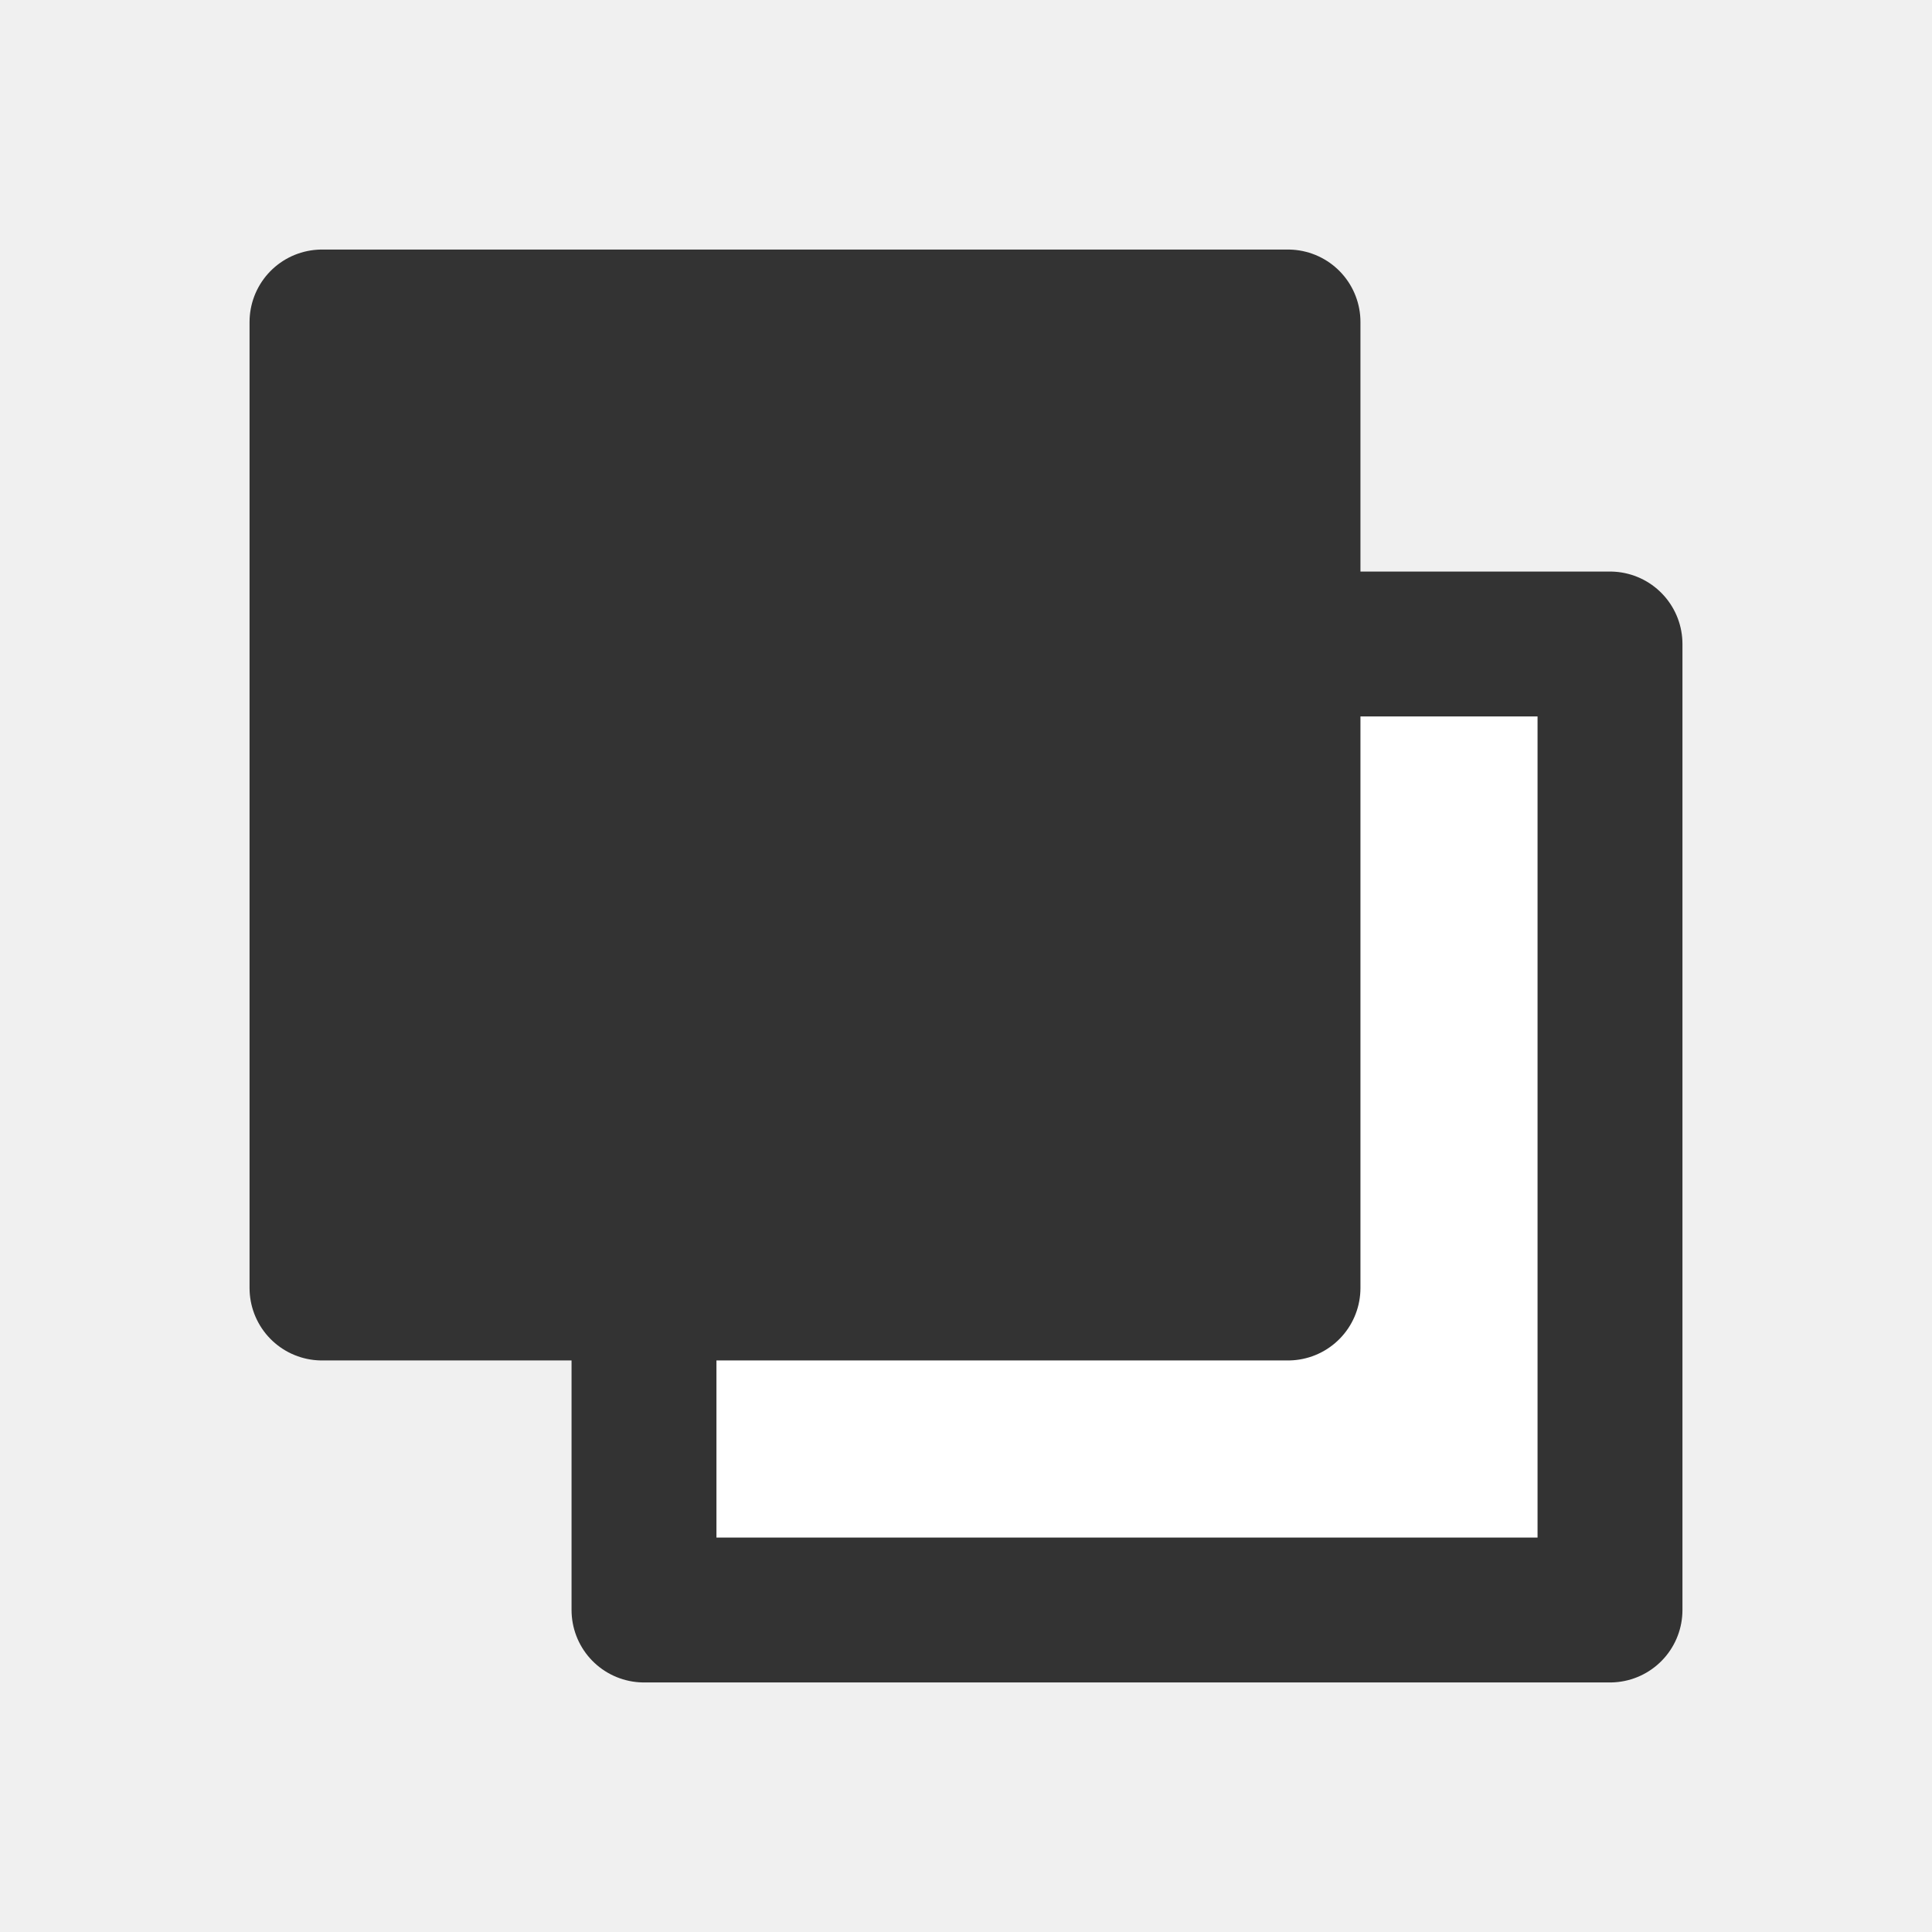
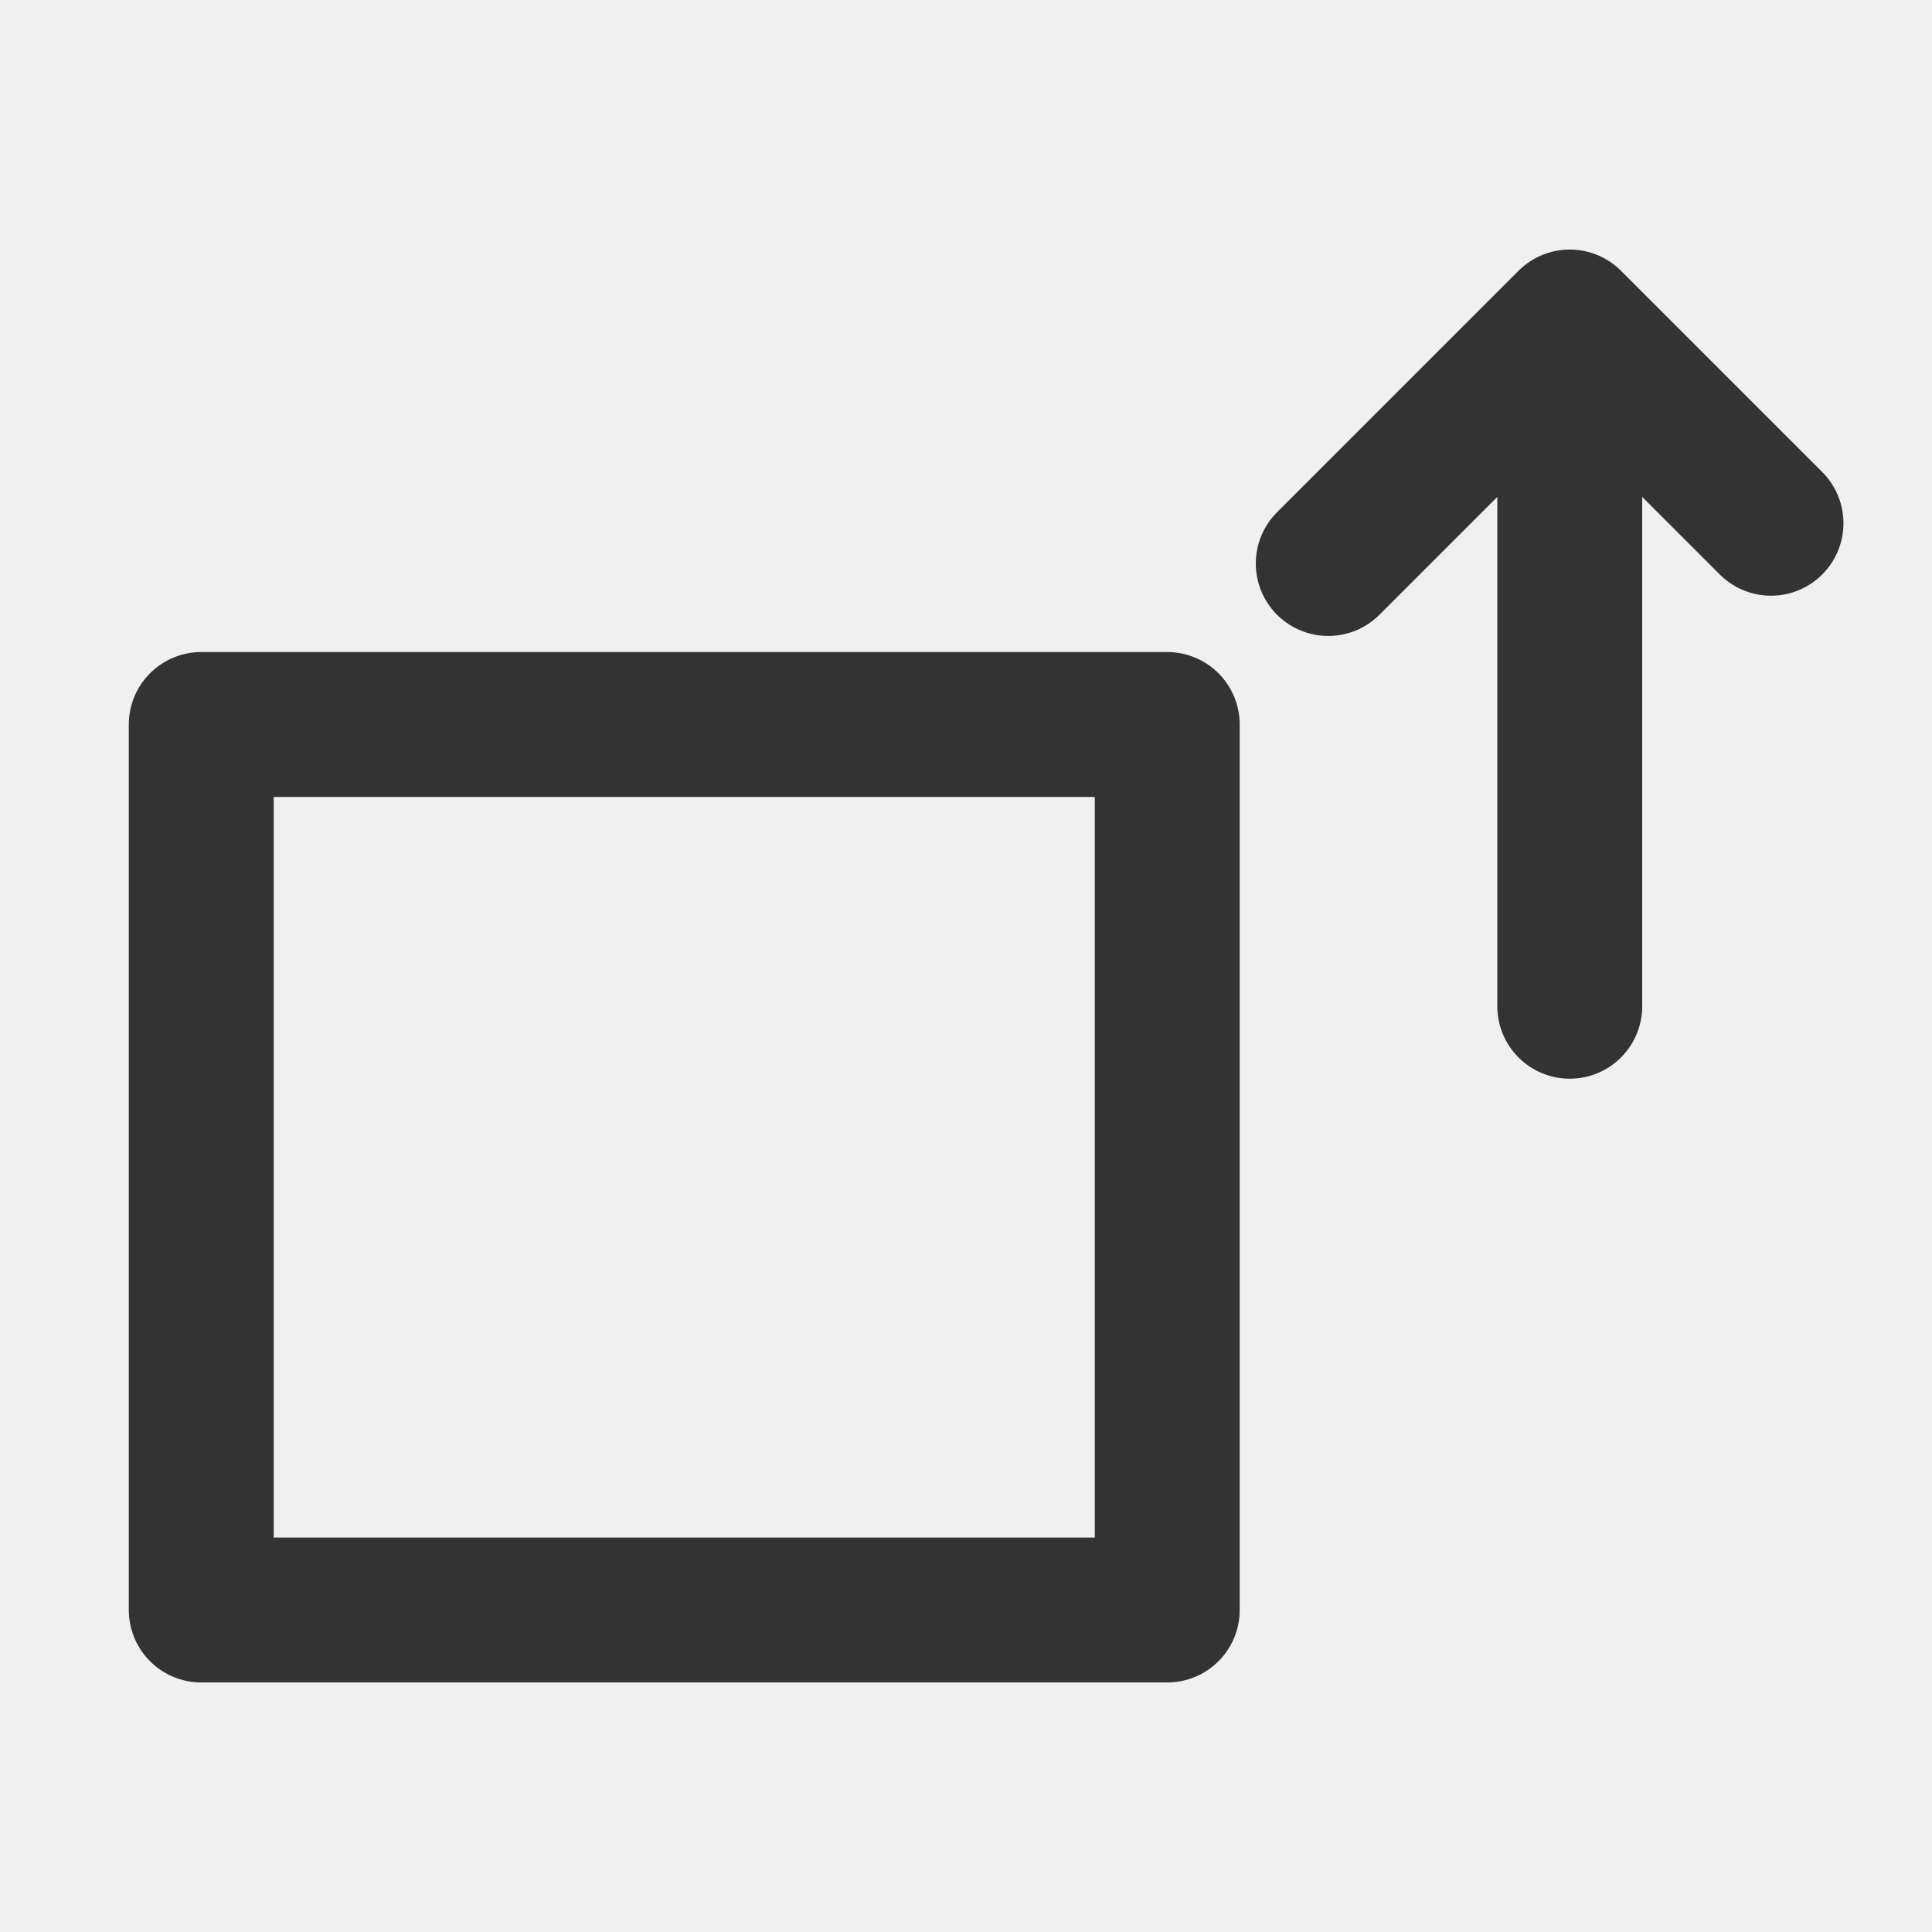
<svg xmlns="http://www.w3.org/2000/svg" viewBox="0 0 24 24" width="24" height="24" fill="none" stroke="#333" stroke-width="1.8" stroke-linecap="round" stroke-linejoin="round">
-   <rect x="8" y="8" width="12" height="12" fill="#fff" />
-   <rect x="4" y="4" width="12" height="12" fill="#333" />
+   <rect x="2.5" y="9" width="12" height="11" />
+   <path d="M19.5 12.5 V4 M16.5 7 L19.5 4 L22 6.5" />
</svg>
